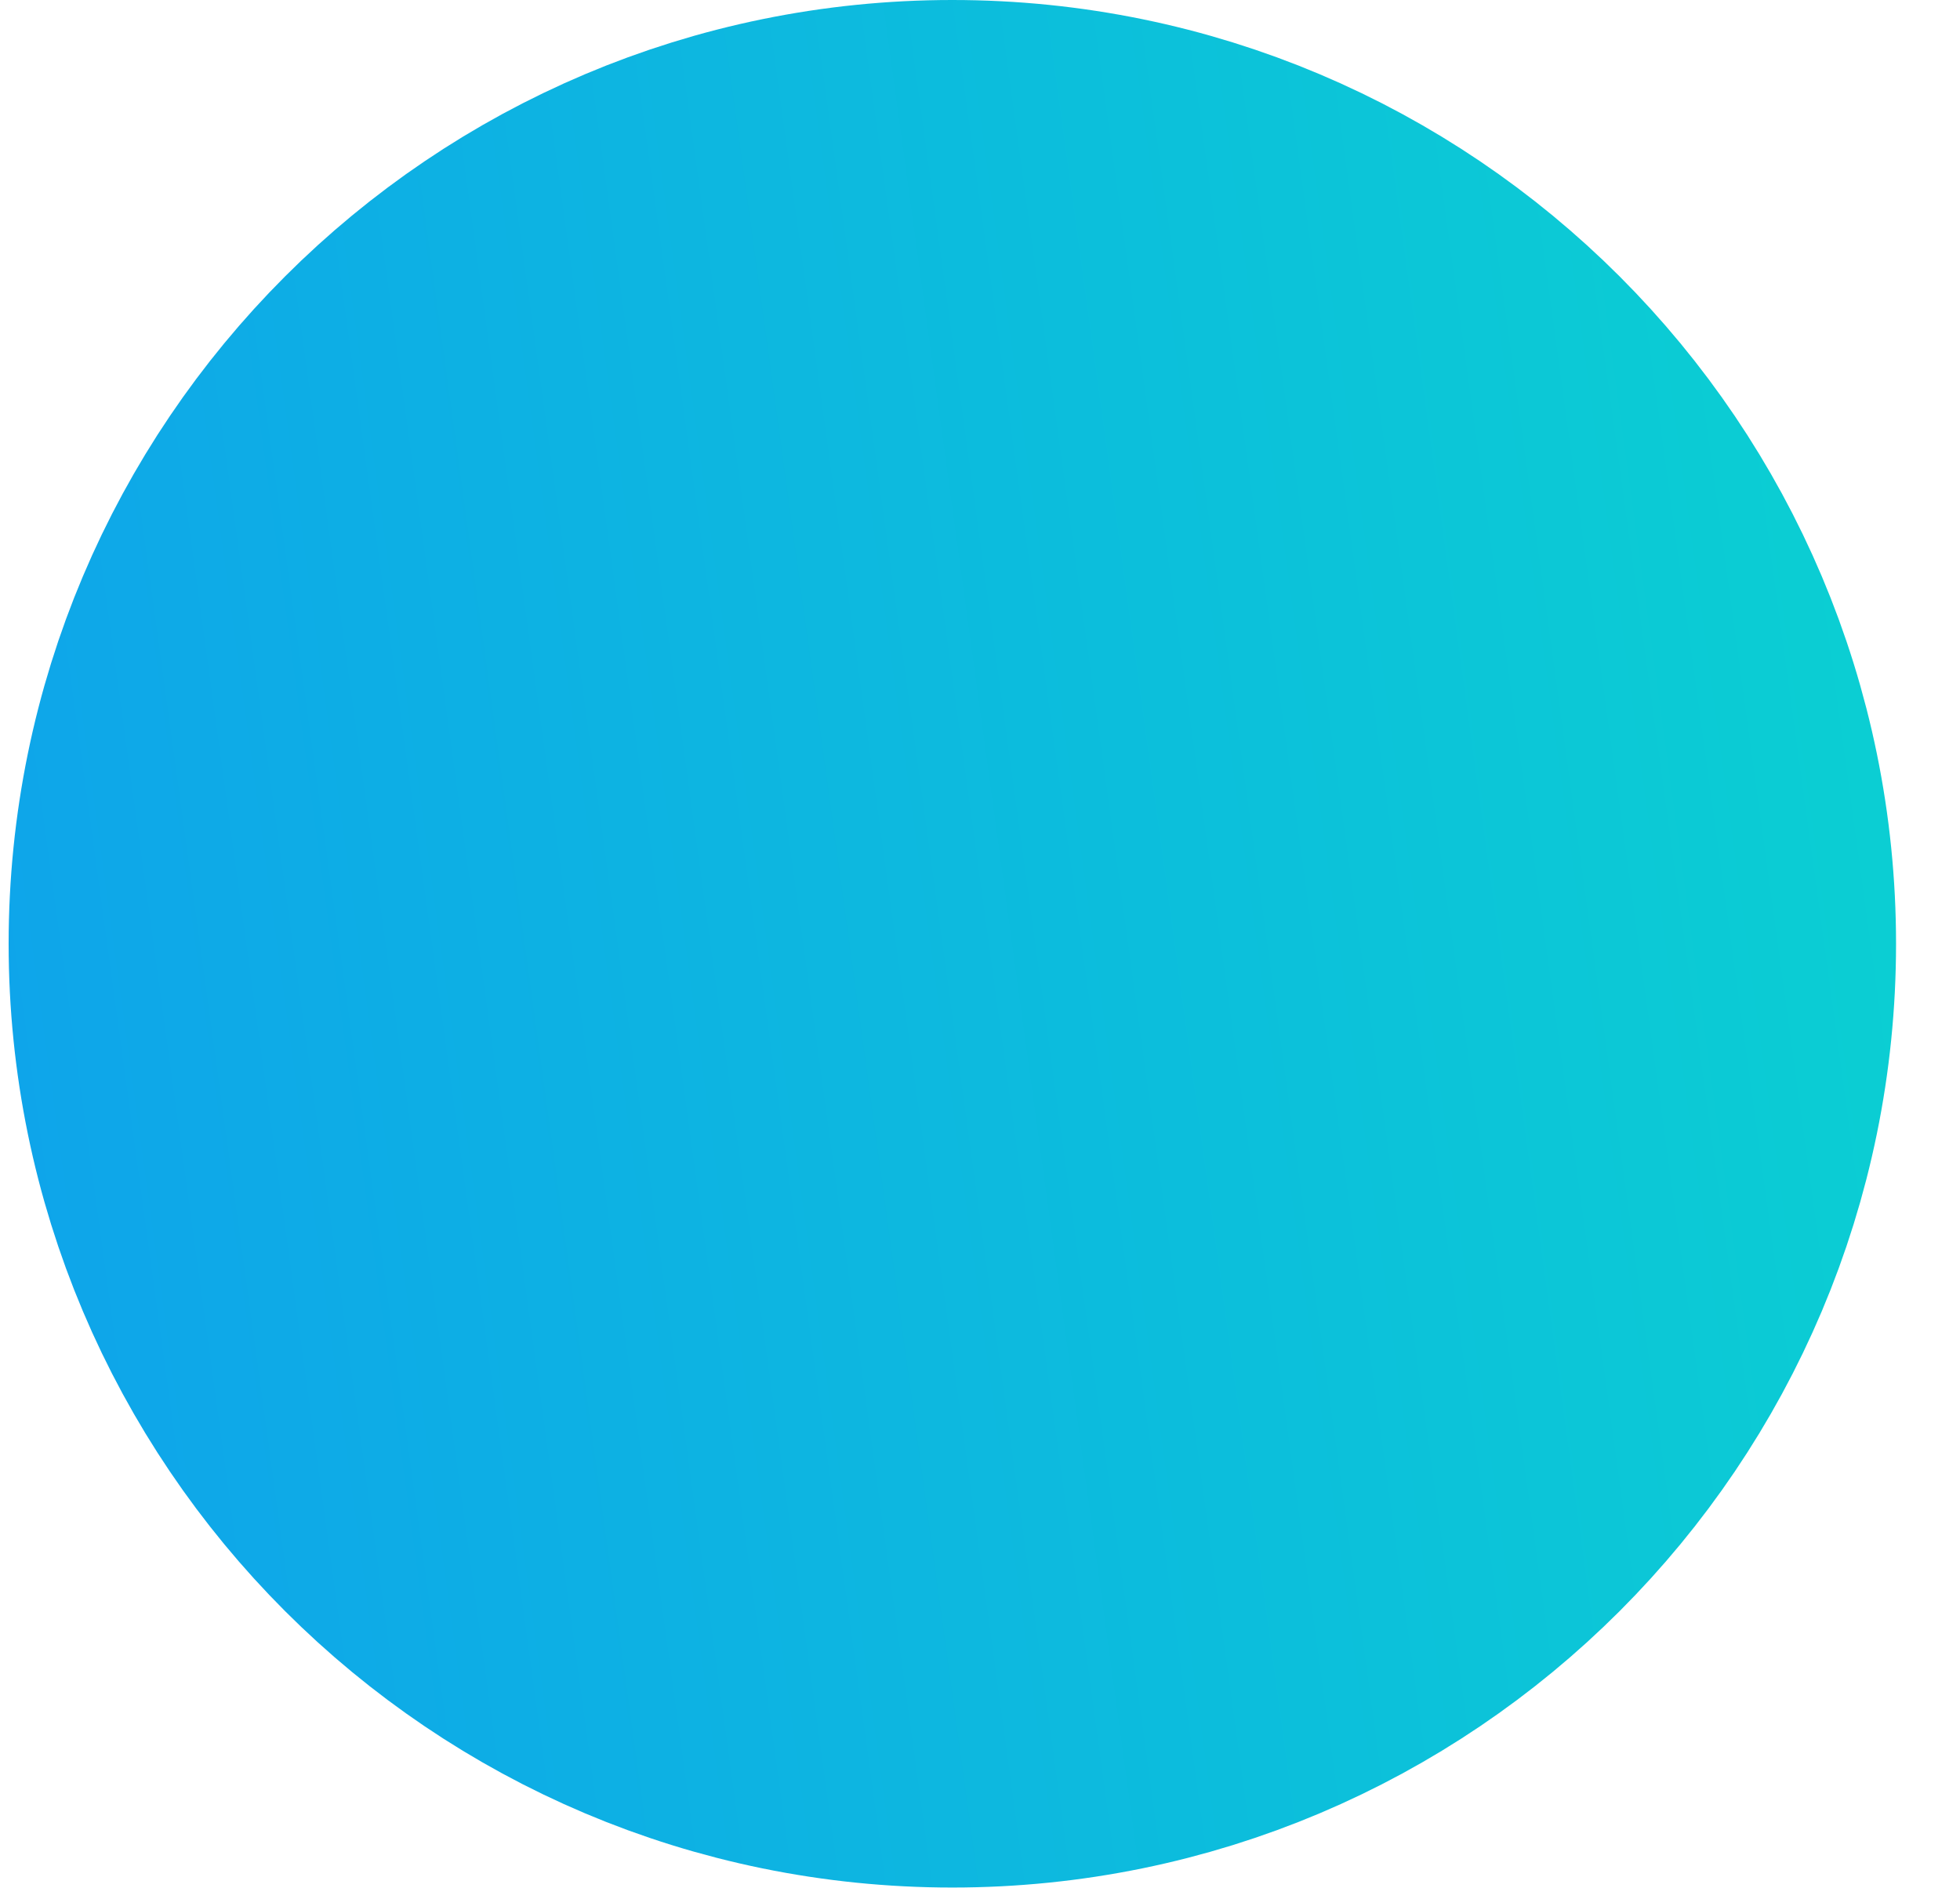
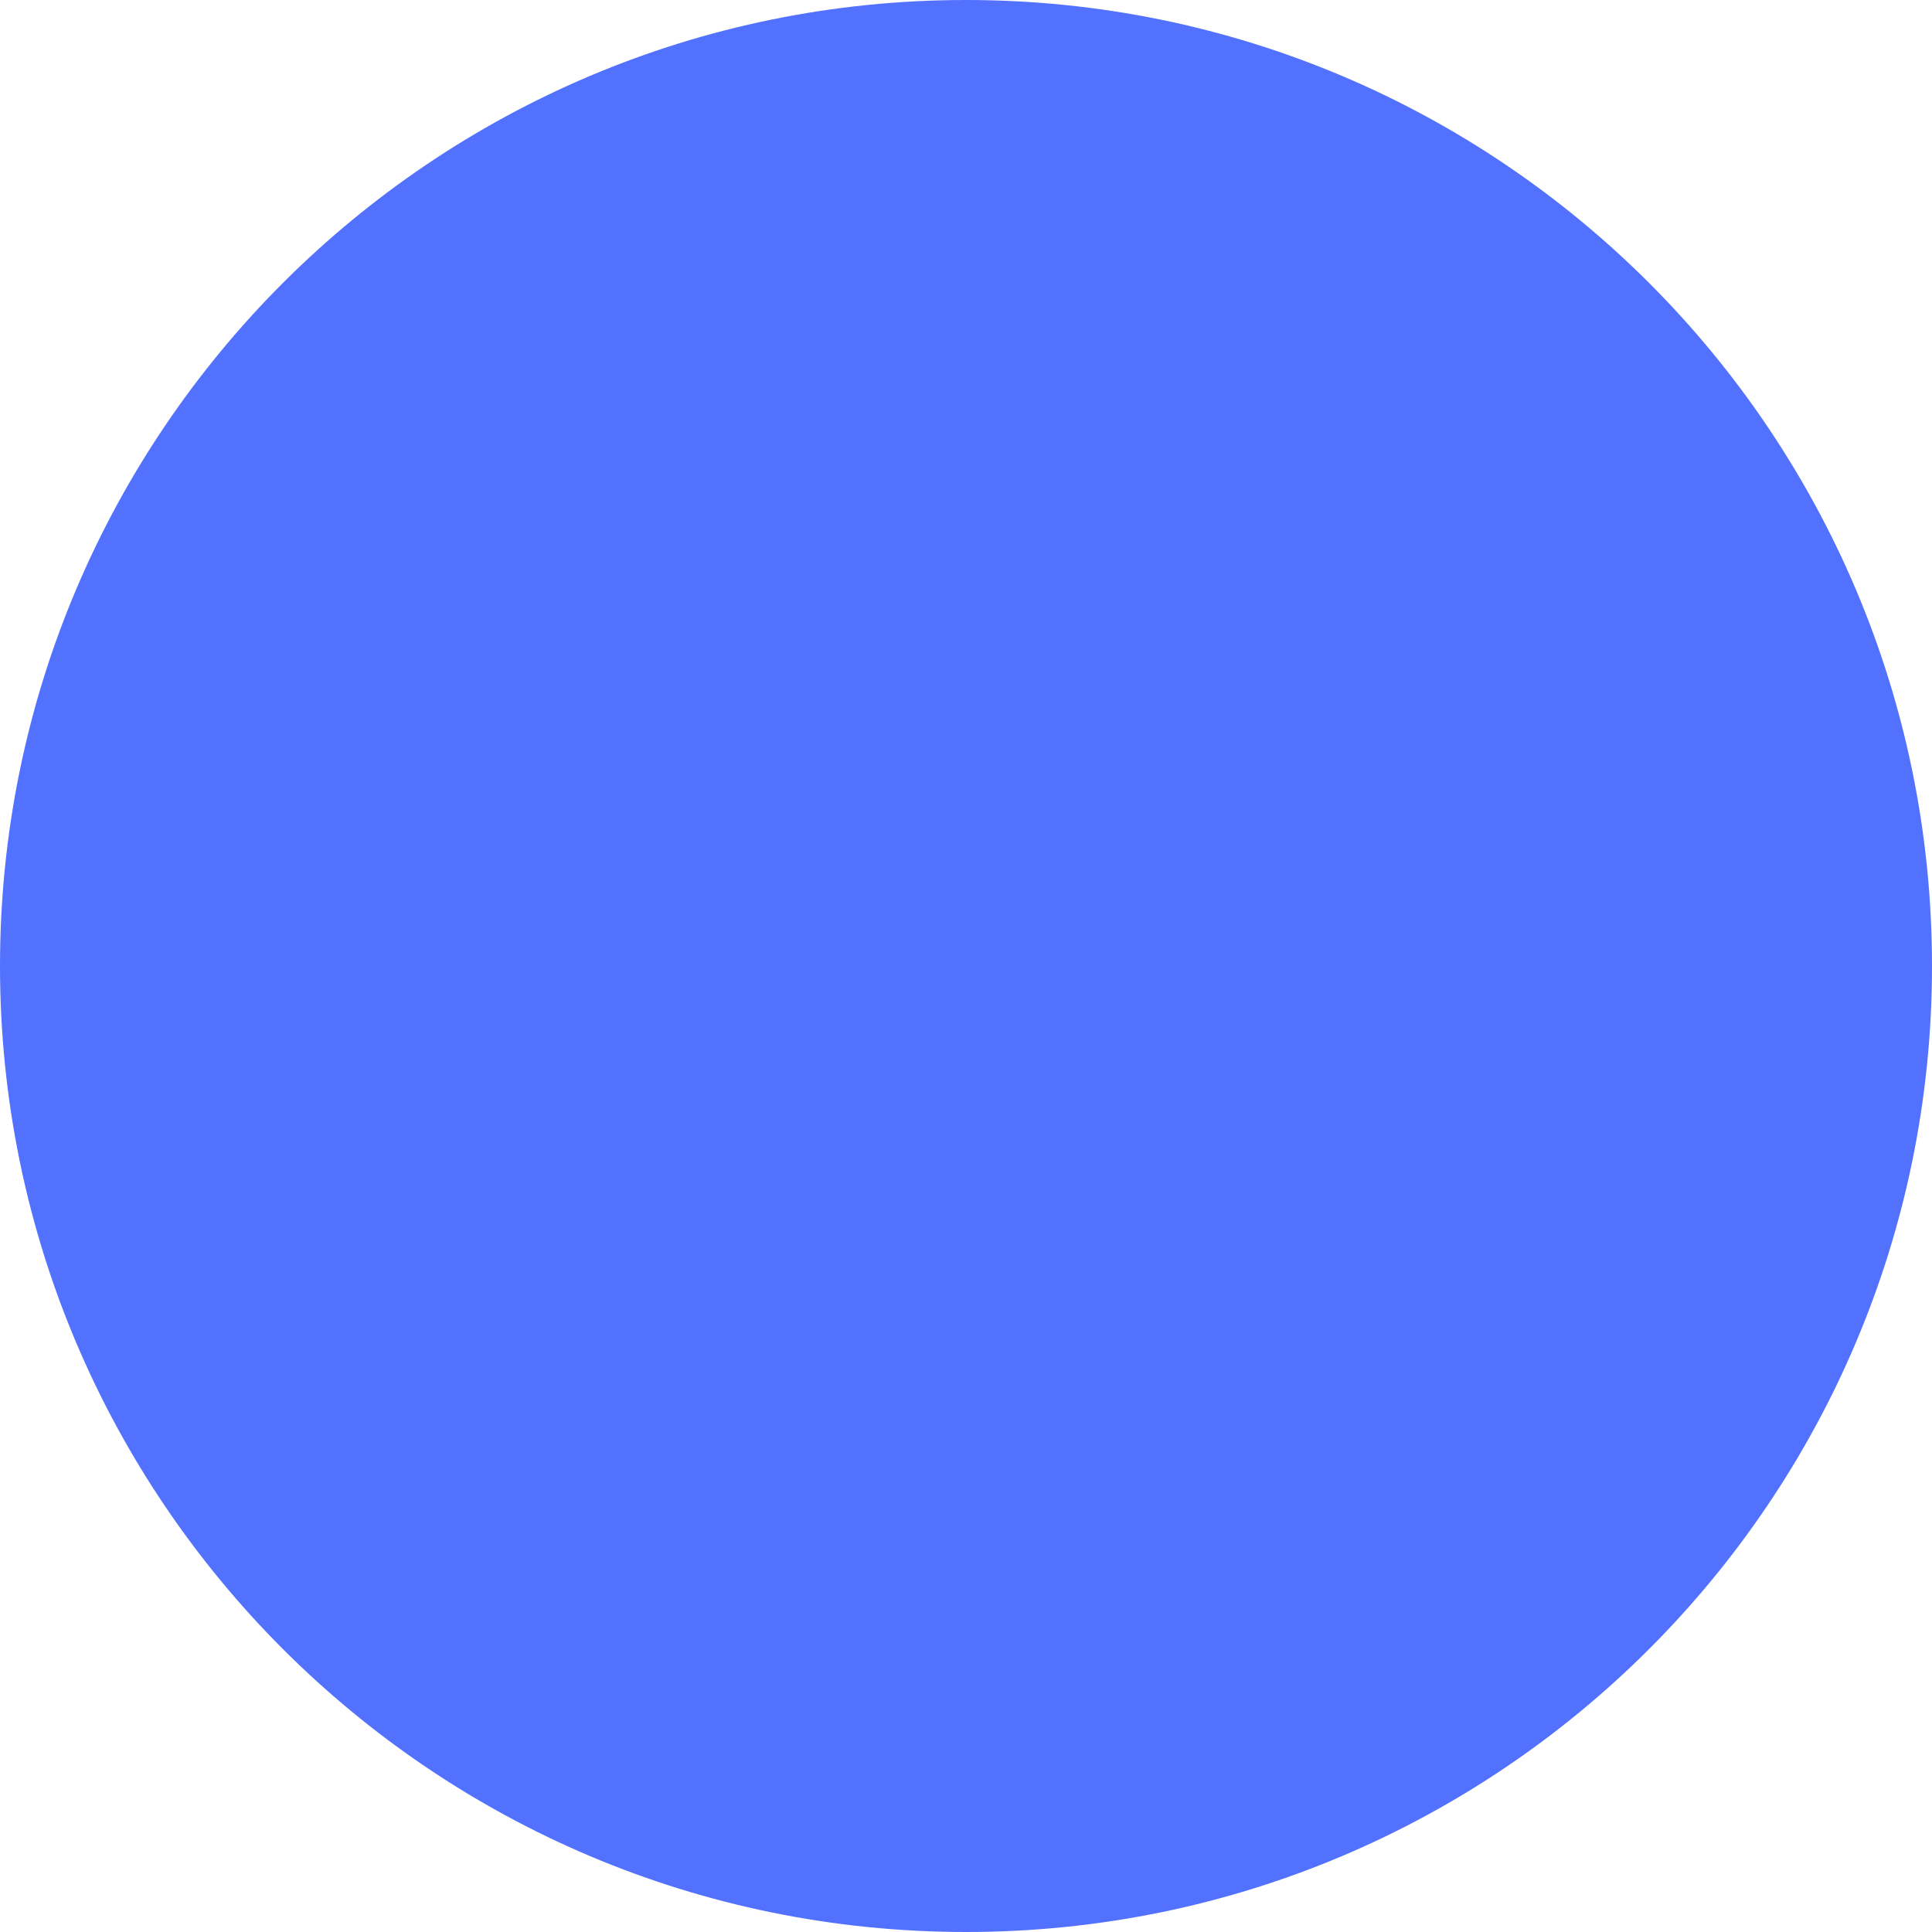
- <svg xmlns="http://www.w3.org/2000/svg" width="27" height="26" viewBox="0 0 27 26" fill="none">
-   <circle cx="13.119" cy="13" r="10.5" fill="url(#paint0_linear_42_1707)" stroke="url(#paint1_linear_42_1707)" stroke-width="5" />
+ <svg xmlns="http://www.w3.org/2000/svg" width="44" zoomAndPan="magnify" viewBox="0 0 33 33" height="44" preserveAspectRatio="xMidYMid meet" version="1.0">
  <defs>
-     <linearGradient id="paint0_linear_42_1707" x1="1.656" y1="26" x2="29.273" y2="22.213" gradientUnits="userSpaceOnUse">
-       <stop stop-color="#0EA5EA" />
-       <stop offset="1" stop-color="#0BD1D1" />
-     </linearGradient>
-     <linearGradient id="paint1_linear_42_1707" x1="1.656" y1="26" x2="29.273" y2="22.213" gradientUnits="userSpaceOnUse">
-       <stop stop-color="#0EA5EA" />
-       <stop offset="1" stop-color="#0BD1D1" />
-     </linearGradient>
+     <clipPath id="98113a87c8">
+       <path d="M 16.5 0 C 7.387 0 0 7.387 0 16.5 C 0 25.613 7.387 33 16.5 33 C 25.613 33 33 25.613 33 16.5 C 33 7.387 25.613 0 16.5 0 Z M 16.5 0 " clip-rule="nonzero" />
+     </clipPath>
  </defs>
+   <g clip-path="url(#98113a87c8)">
+     <rect x="-3.3" width="39.6" fill="#5271ff" y="-3.3" height="39.6" fill-opacity="1" />
+   </g>
</svg>
